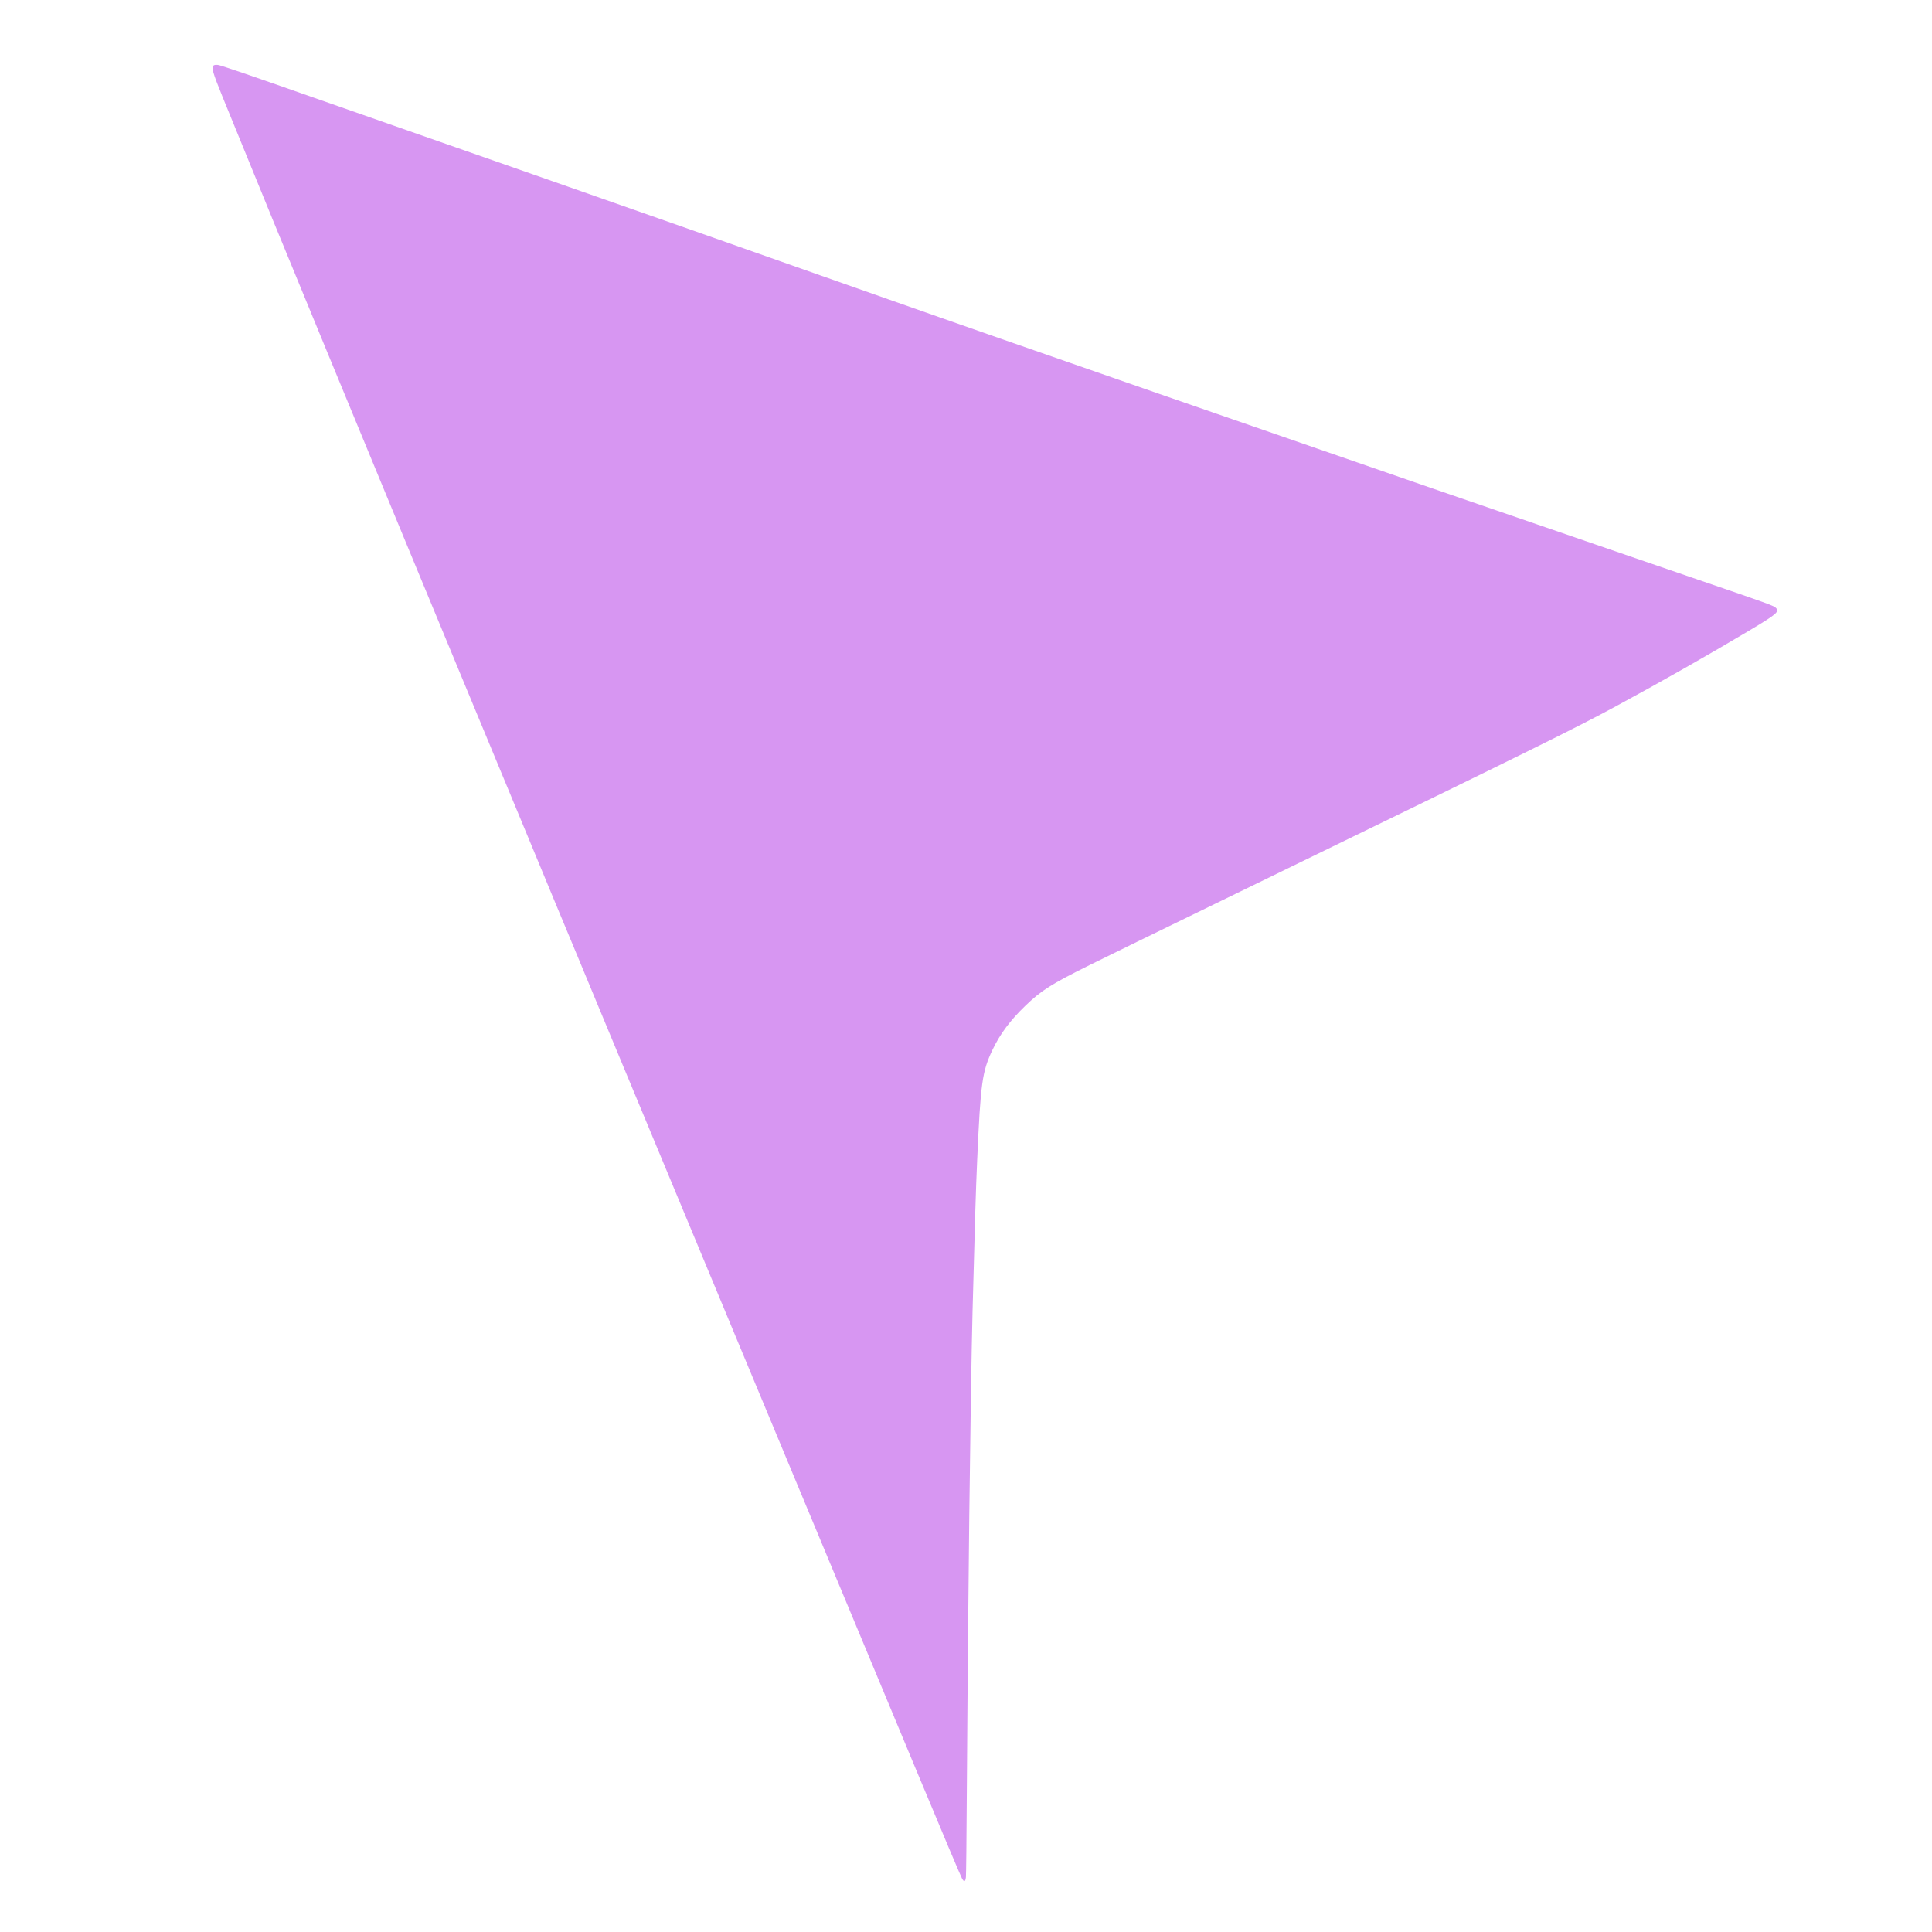
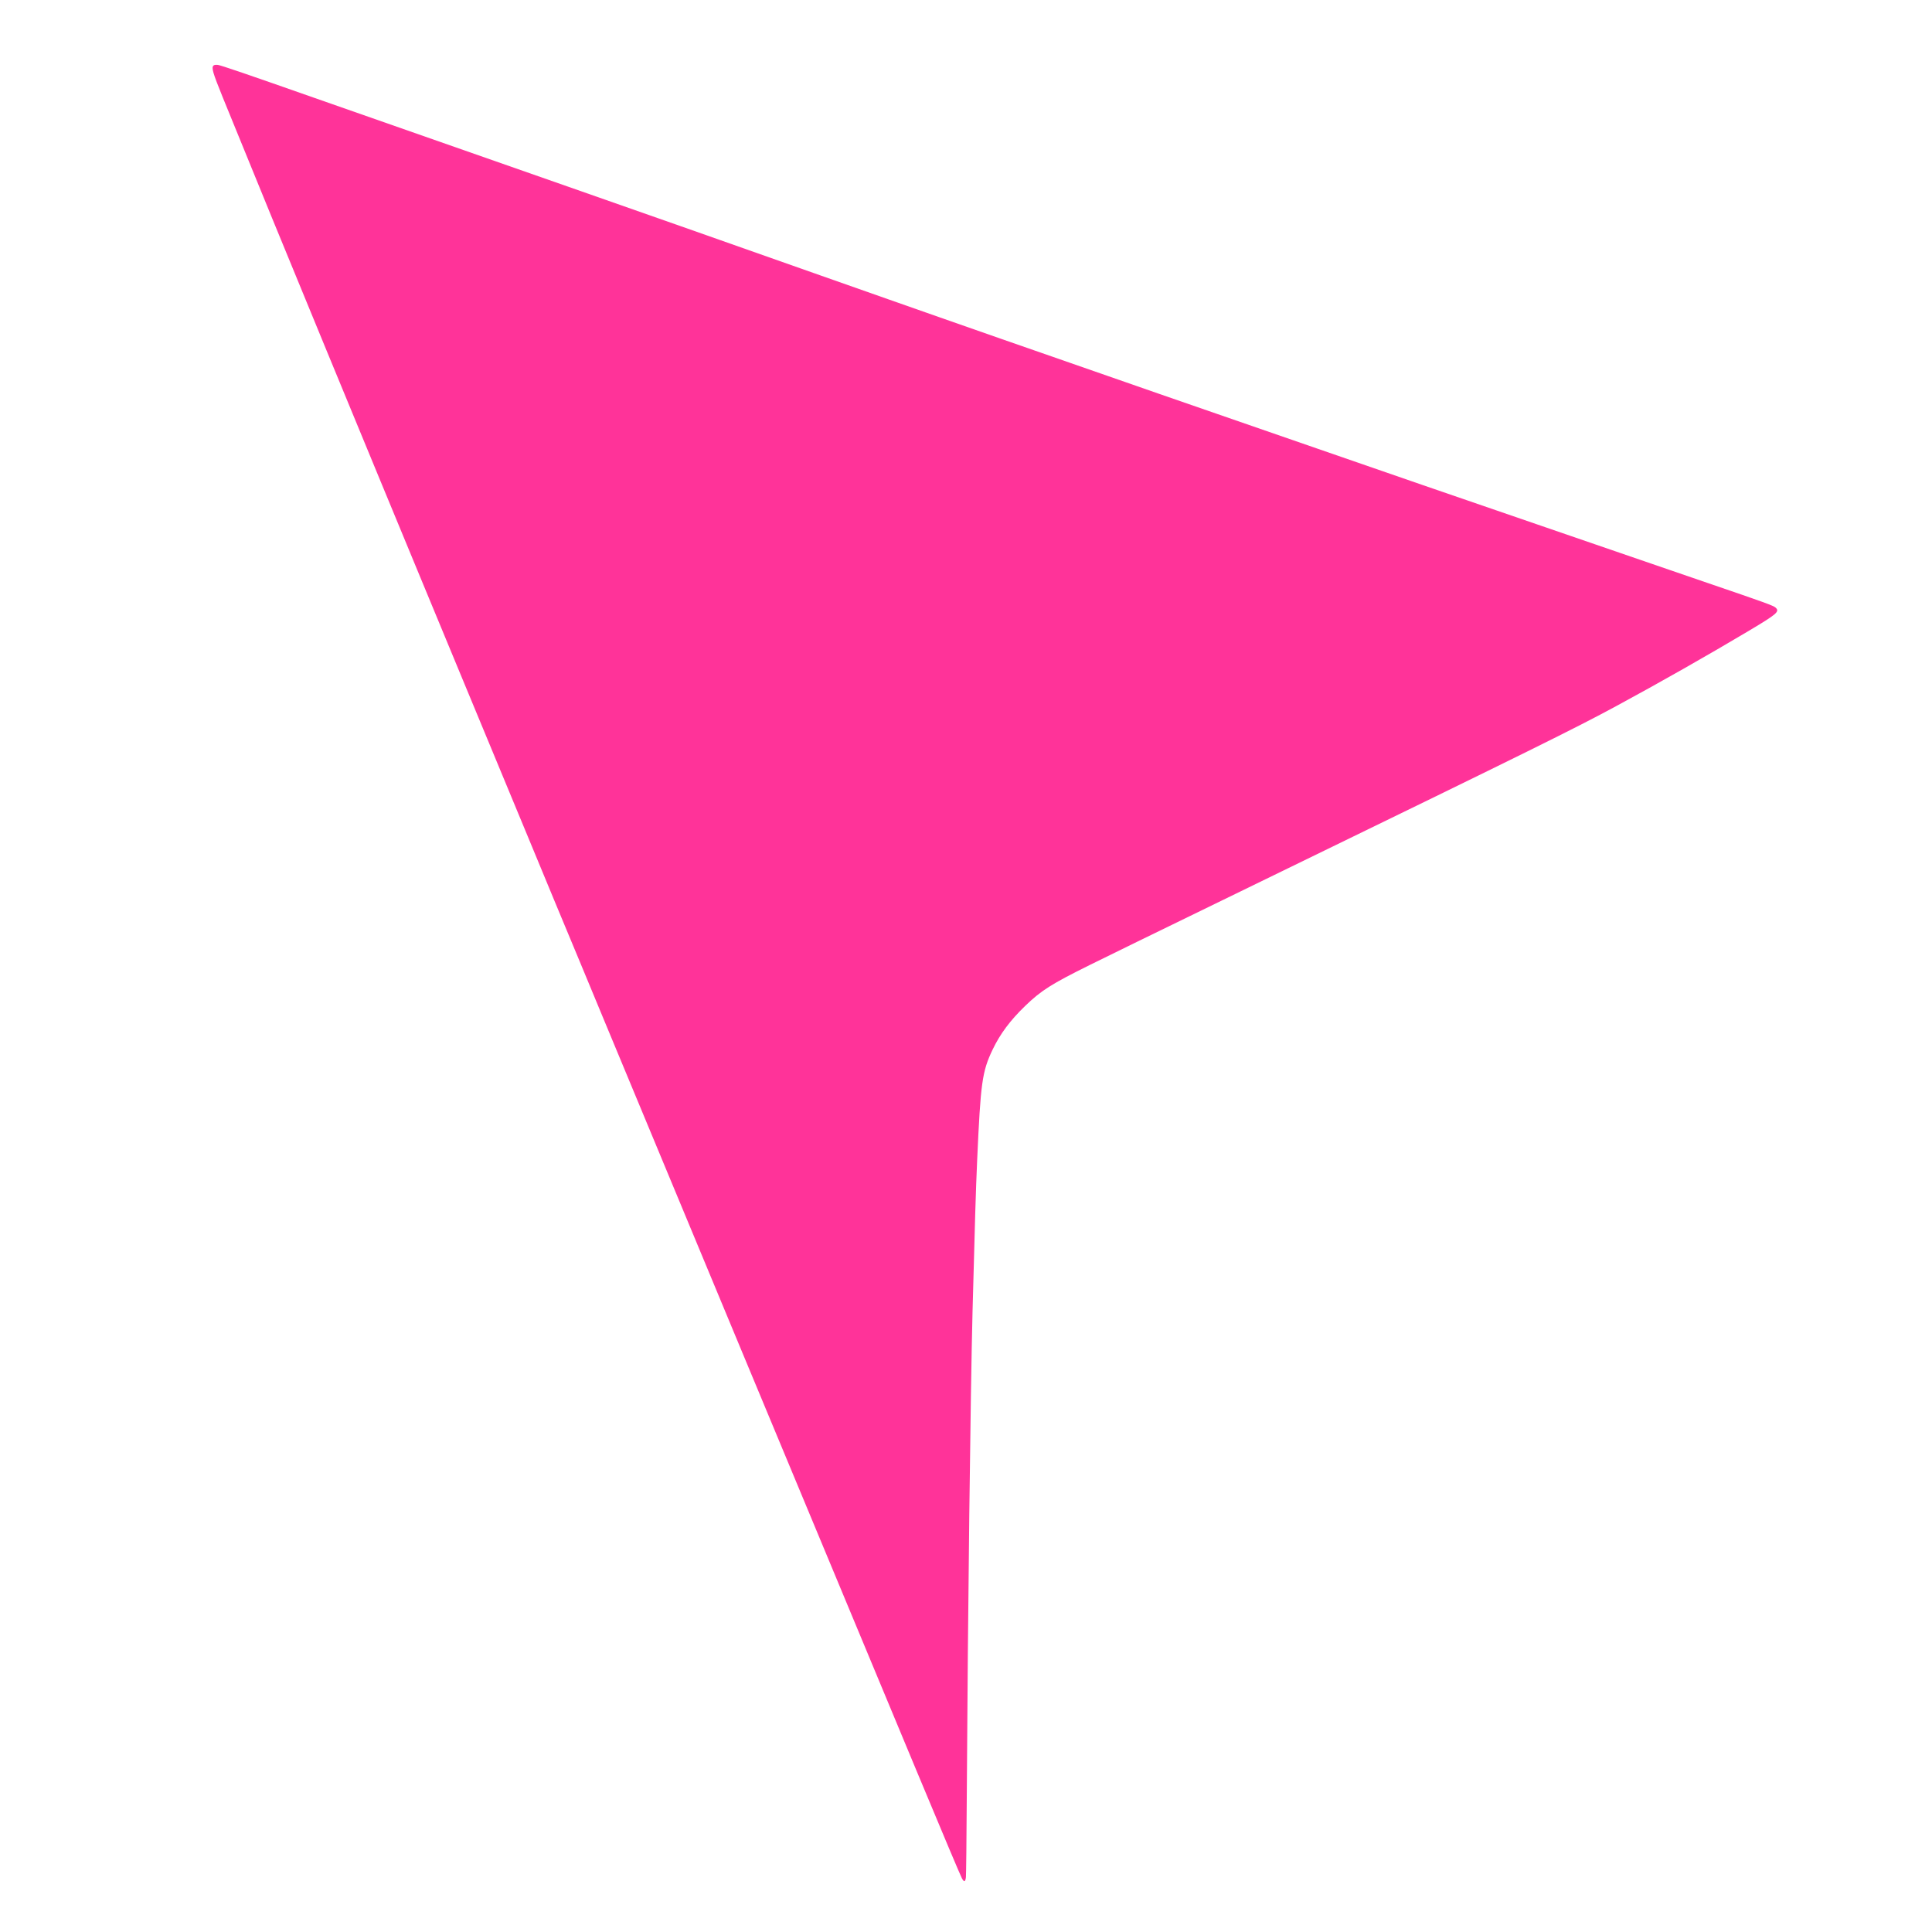
<svg xmlns="http://www.w3.org/2000/svg" version="1.0" width="2509pt" height="2509pt" viewBox="0 0 2509 2509" preserveAspectRatio="xMidYMid meet">
-   <g transform="translate(0,2509) scale(0.1,-0.1)" fill="#d796f2" stroke="none">
+   <g transform="translate(0,2509) scale(0.1,-0.1)" fill="#ff3399" stroke="none">
    <path d="M2773 24239 c-29 -29 -12 -87 120 -414 265 -654 999 -2444 1347 -3285 67 -162 154 -371 192 -465 39 -93 140 -339 225 -545 86 -206 213 -514 283 -685 70 -170 178 -431 240 -580 61 -148 169 -409 240 -580 70 -170 316 -762 545 -1315 500 -1205 620 -1493 888 -2140 265 -641 433 -1045 677 -1630 108 -261 257 -619 330 -795 73 -176 167 -403 210 -505 43 -102 121 -289 173 -416 280 -677 2225 -5348 3657 -8784 358 -859 568 -1356 591 -1401 28 -55 46 -51 53 14 3 28 8 491 11 1027 14 2421 48 5264 75 6320 31 1180 42 1557 60 1965 45 1007 64 1147 200 1433 98 205 229 381 423 568 209 202 341 285 837 531 368 182 443 218 2575 1256 3143 1528 3741 1824 4260 2105 559 302 1195 663 1735 985 360 215 394 245 339 296 -28 26 -138 66 -894 324 -346 118 -767 263 -935 321 -168 57 -744 255 -1280 440 -876 300 -2111 726 -2845 981 -347 121 -645 223 -1300 450 -495 171 -847 293 -1920 667 -236 82 -635 221 -885 308 -250 87 -610 213 -800 280 -190 67 -484 170 -655 230 -170 60 -573 201 -895 315 -1301 459 -2417 852 -3270 1150 -1040 364 -3113 1089 -3300 1155 -868 305 -1211 422 -1250 427 -30 3 -49 0 -57 -8z" />
  </g>
</svg>
